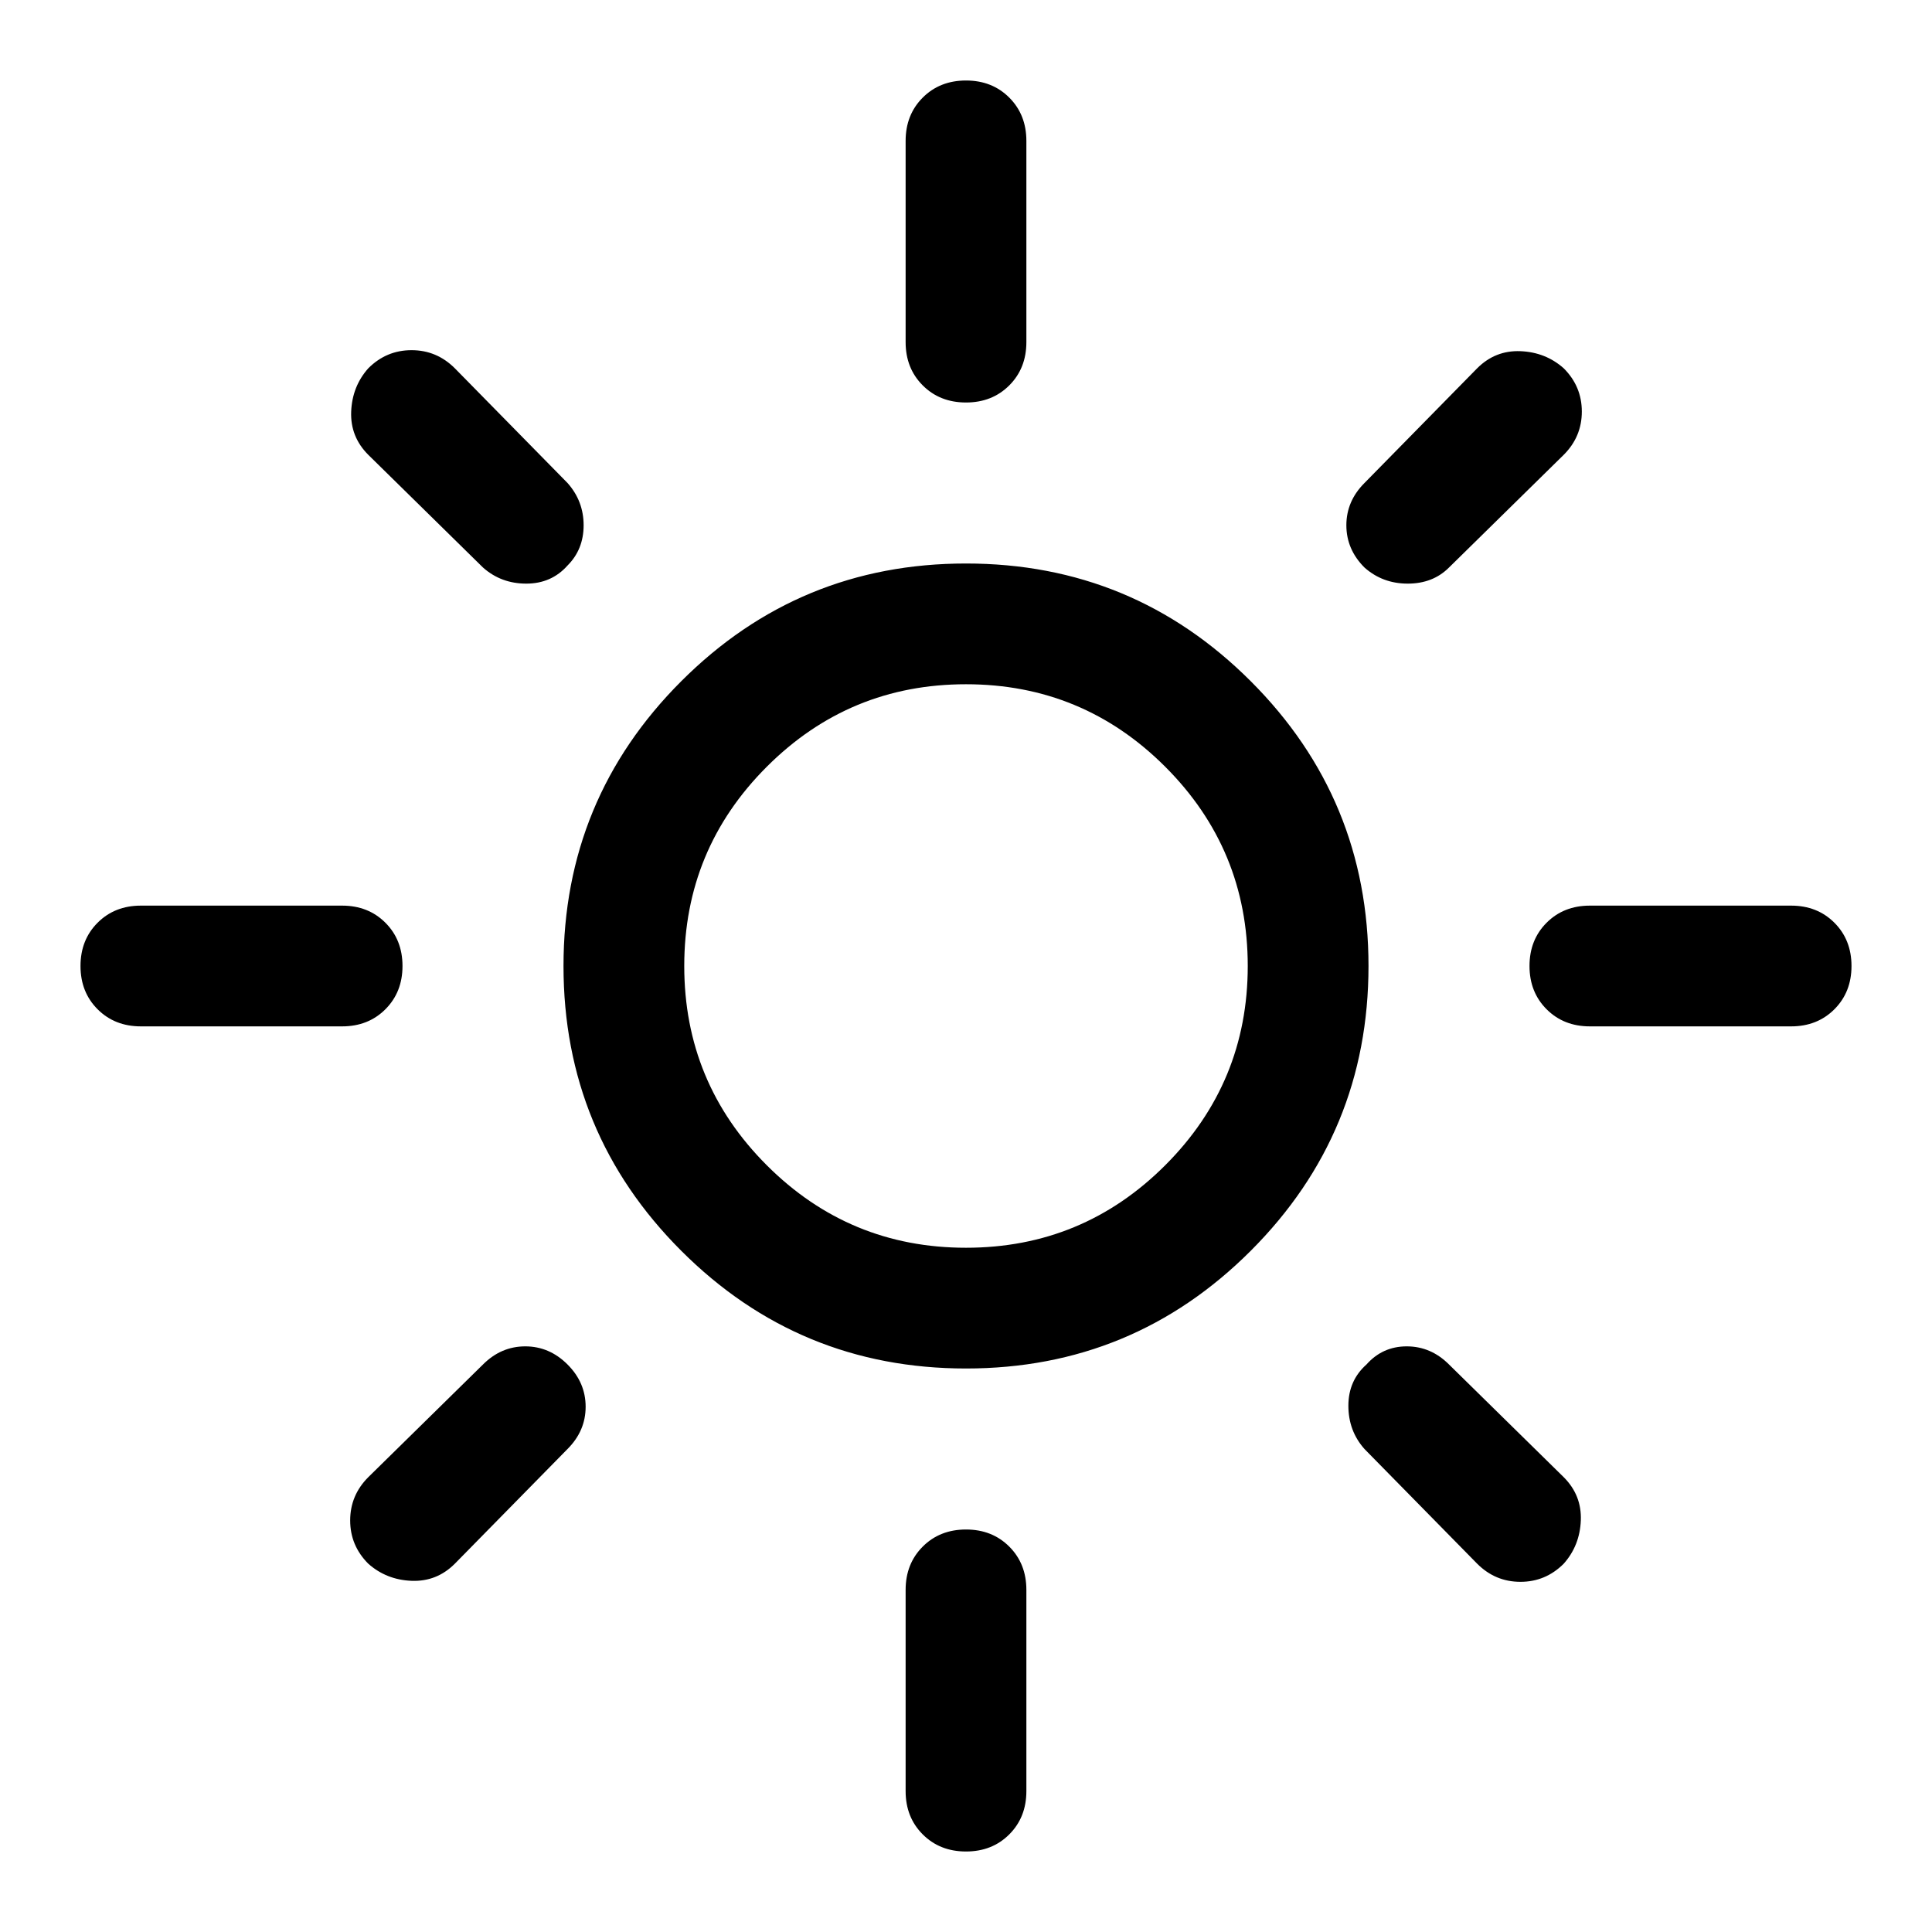
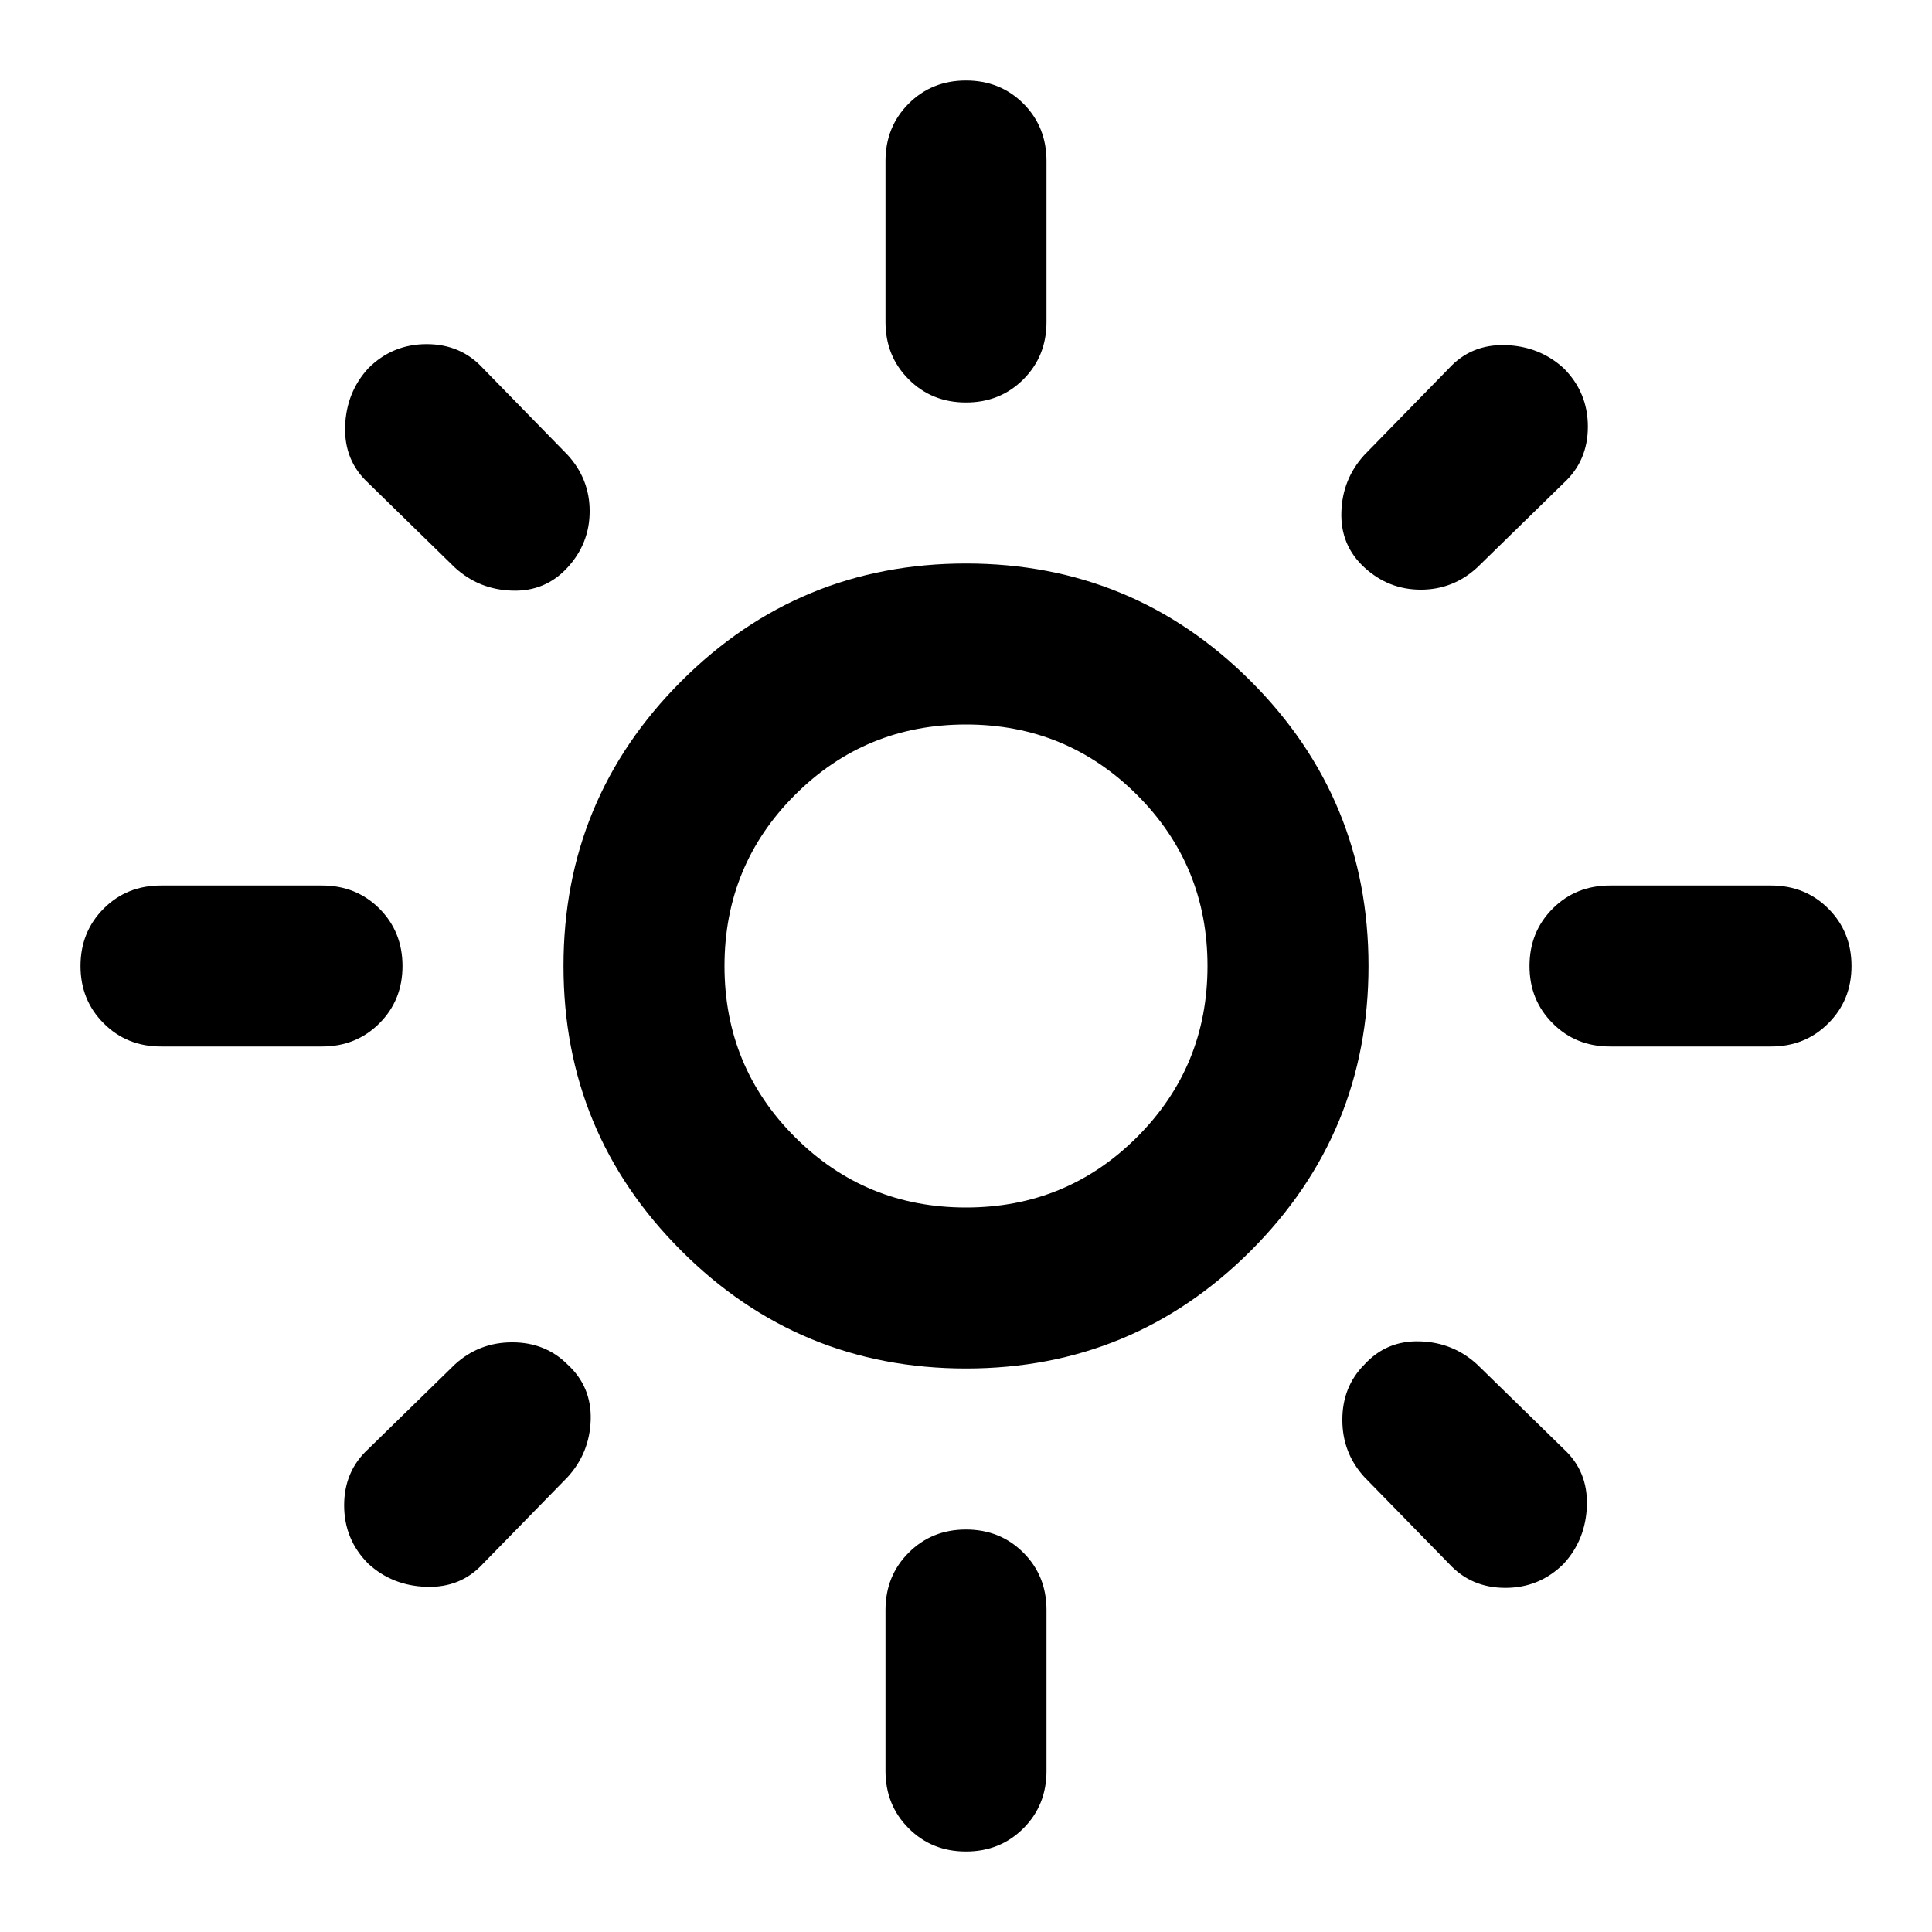
- <svg xmlns="http://www.w3.org/2000/svg" height="48" width="48">
-   <path d="M24 31q2.9 0 4.95-2.05Q31 26.9 31 24q0-2.9-2.05-4.95Q26.9 17 24 17q-2.9 0-4.95 2.05Q17 21.1 17 24q0 2.9 2.05 4.95Q21.1 31 24 31Zm0 3q-4.15 0-7.075-2.925T14 24q0-4.15 2.925-7.075T24 14q4.15 0 7.075 2.925T34 24q0 4.15-2.925 7.075T24 34ZM3.5 25.5q-.65 0-1.075-.425Q2 24.65 2 24q0-.65.425-1.075Q2.85 22.5 3.5 22.5h5q.65 0 1.075.425Q10 23.35 10 24q0 .65-.425 1.075-.425.425-1.075.425Zm36 0q-.65 0-1.075-.425Q38 24.65 38 24q0-.65.425-1.075.425-.425 1.075-.425h5q.65 0 1.075.425Q46 23.35 46 24q0 .65-.425 1.075-.425.425-1.075.425ZM24 10q-.65 0-1.075-.425Q22.5 9.15 22.5 8.5v-5q0-.65.425-1.075Q23.35 2 24 2q.65 0 1.075.425.425.425.425 1.075v5q0 .65-.425 1.075Q24.65 10 24 10Zm0 36q-.65 0-1.075-.425-.425-.425-.425-1.075v-5q0-.65.425-1.075Q23.35 38 24 38q.65 0 1.075.425.425.425.425 1.075v5q0 .65-.425 1.075Q24.65 46 24 46ZM12 14.1l-2.85-2.8q-.45-.45-.425-1.075.025-.625.425-1.075.45-.45 1.075-.45t1.075.45L14.1 12q.4.45.4 1.05 0 .6-.4 1-.4.45-1.025.45-.625 0-1.075-.4Zm24.7 24.75L33.9 36q-.4-.45-.4-1.075t.45-1.025q.4-.45 1-.45t1.05.45l2.85 2.8q.45.45.425 1.075-.025.625-.425 1.075-.45.45-1.075.45t-1.075-.45ZM33.9 14.1q-.45-.45-.45-1.05 0-.6.45-1.05l2.8-2.85q.45-.45 1.075-.425.625.025 1.075.425.45.45.45 1.075t-.45 1.075L36 14.1q-.4.4-1.025.4-.625 0-1.075-.4ZM9.15 38.85q-.45-.45-.45-1.075t.45-1.075L12 33.9q.45-.45 1.05-.45.6 0 1.05.45.45.45.45 1.05 0 .6-.45 1.05l-2.8 2.85q-.45.45-1.075.425-.625-.025-1.075-.425ZM24 24Z" />
+ <svg xmlns="http://www.w3.org/2000/svg" height="24" width="24">
+   <path d="M12 15q1.25 0 2.125-.875T15 12q0-1.25-.875-2.125T12 9q-1.25 0-2.125.875T9 12q0 1.25.875 2.125T12 15Zm0 2q-2.075 0-3.537-1.463Q7 14.075 7 12t1.463-3.538Q9.925 7 12 7t3.538 1.462Q17 9.925 17 12q0 2.075-1.462 3.537Q14.075 17 12 17ZM2 13q-.425 0-.712-.288Q1 12.425 1 12t.288-.713Q1.575 11 2 11h2q.425 0 .713.287Q5 11.575 5 12t-.287.712Q4.425 13 4 13Zm18 0q-.425 0-.712-.288Q19 12.425 19 12t.288-.713Q19.575 11 20 11h2q.425 0 .712.287.288.288.288.713t-.288.712Q22.425 13 22 13Zm-8-8q-.425 0-.712-.288Q11 4.425 11 4V2q0-.425.288-.713Q11.575 1 12 1t.713.287Q13 1.575 13 2v2q0 .425-.287.712Q12.425 5 12 5Zm0 18q-.425 0-.712-.288Q11 22.425 11 22v-2q0-.425.288-.712Q11.575 19 12 19t.713.288Q13 19.575 13 20v2q0 .425-.287.712Q12.425 23 12 23ZM5.65 7.05 4.575 6q-.3-.275-.288-.7.013-.425.288-.725.3-.3.725-.3t.7.3L7.05 5.65q.275.3.275.7 0 .4-.275.7-.275.3-.687.287-.413-.012-.713-.287ZM18 19.425l-1.05-1.075q-.275-.3-.275-.712 0-.413.275-.688.275-.3.688-.287.412.012.712.287L19.425 18q.3.275.288.7-.013.425-.288.725-.3.3-.725.3t-.7-.3ZM16.95 7.05q-.3-.275-.287-.688.012-.412.287-.712L18 4.575q.275-.3.7-.288.425.013.725.288.3.3.3.725t-.3.7L18.35 7.05q-.3.275-.7.275-.4 0-.7-.275ZM4.575 19.425q-.3-.3-.3-.725t.3-.7l1.075-1.05q.3-.275.713-.275.412 0 .687.275.3.275.288.688-.013.412-.288.712L6 19.425q-.275.3-.7.287-.425-.012-.725-.287ZM12 12Z" />
</svg>
